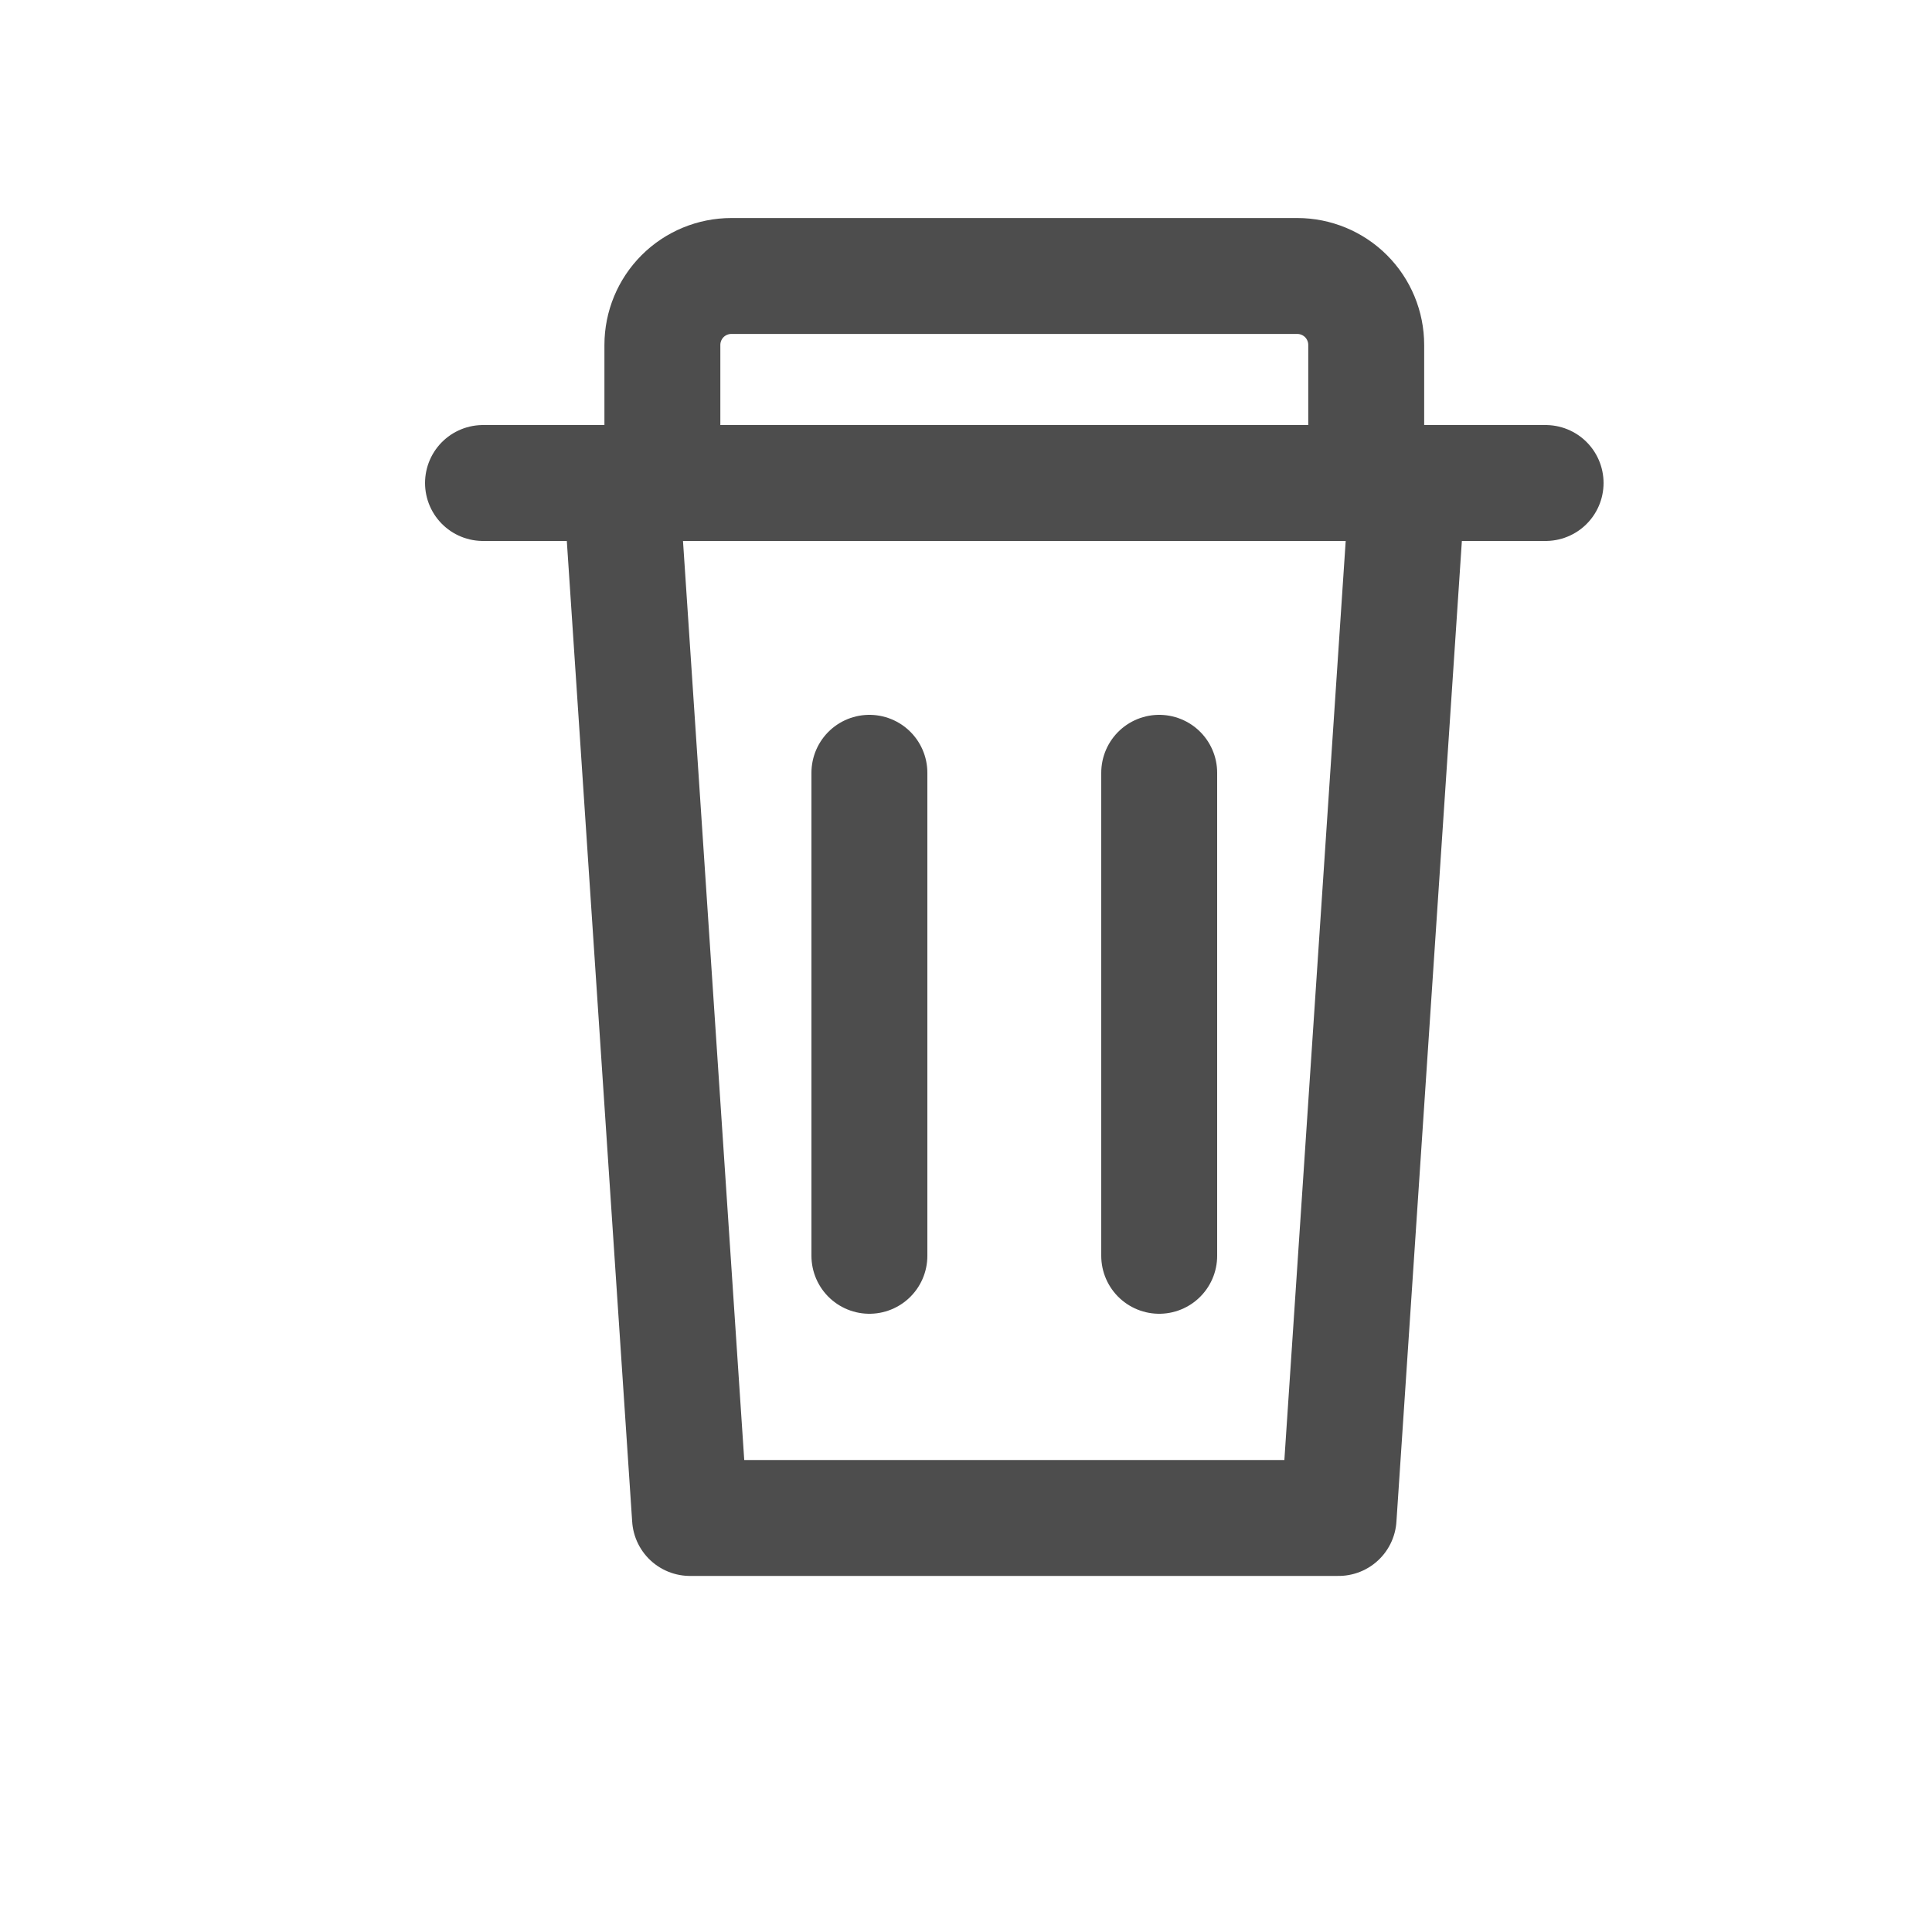
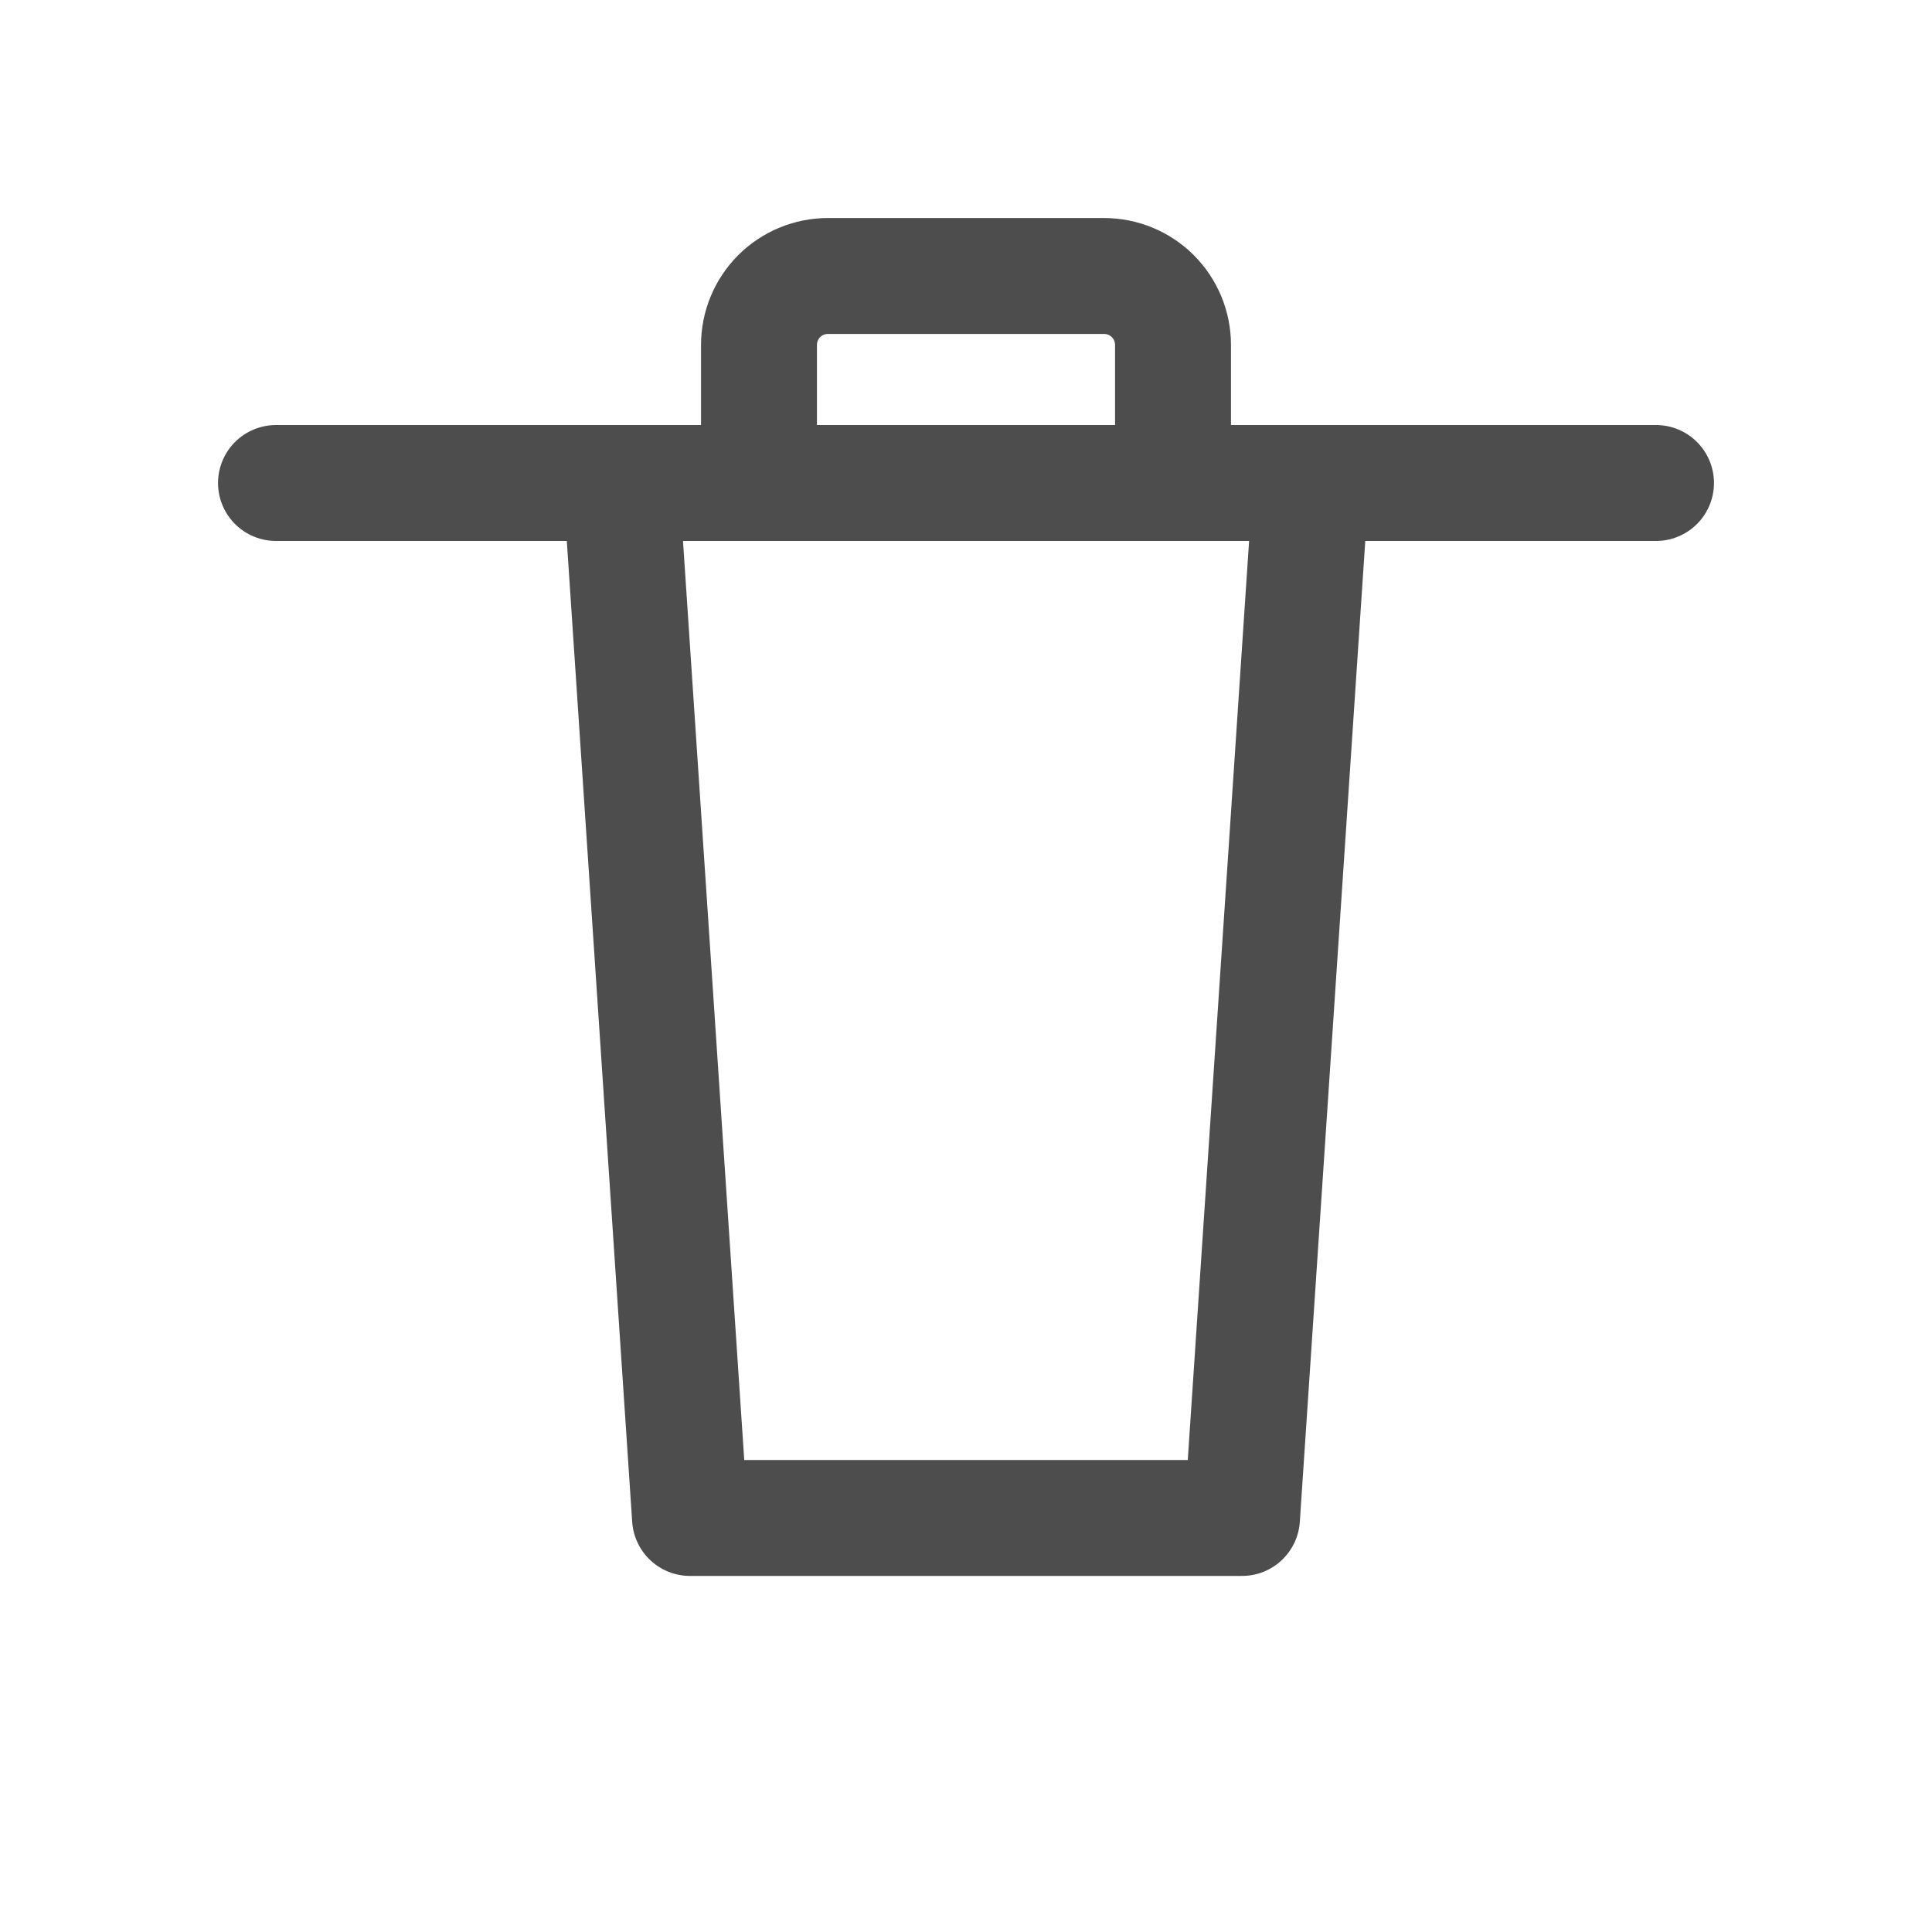
<svg xmlns="http://www.w3.org/2000/svg" width="20" height="20" viewBox="0 0 20 20" fill="none">
-   <path d="M5 5H16M6.857 5V3.571C6.857 3.382 6.932 3.2 7.066 3.066C7.2 2.932 7.382 2.857 7.571 2.857H13.429C13.618 2.857 13.8 2.932 13.934 3.066C14.068 3.2 14.143 3.382 14.143 3.571V5M6.429 5L7.143 15.714H13.857L14.572 5" stroke="#4D4D4D" stroke-width="1.2" stroke-linecap="round" stroke-linejoin="round" />
-   <path d="M9 8V13" stroke="#4D4D4D" stroke-width="1.2" stroke-linecap="round" />
-   <path d="M12 8V13" stroke="#4D4D4D" stroke-width="1.2" stroke-linecap="round" />
+   <path d="M2.857 5H17.143M7.857 5V3.571C7.857 3.382 7.932 3.2 8.066 3.066C8.2 2.932 8.382 2.857 8.571 2.857H11.429C11.618 2.857 11.8 2.932 11.934 3.066C12.068 3.2 12.143 3.382 12.143 3.571V5M6.429 5L7.143 15.714H12.857L13.572 5" stroke="#4D4D4D" stroke-width="1.2" stroke-linecap="round" stroke-linejoin="round" />
</svg>
